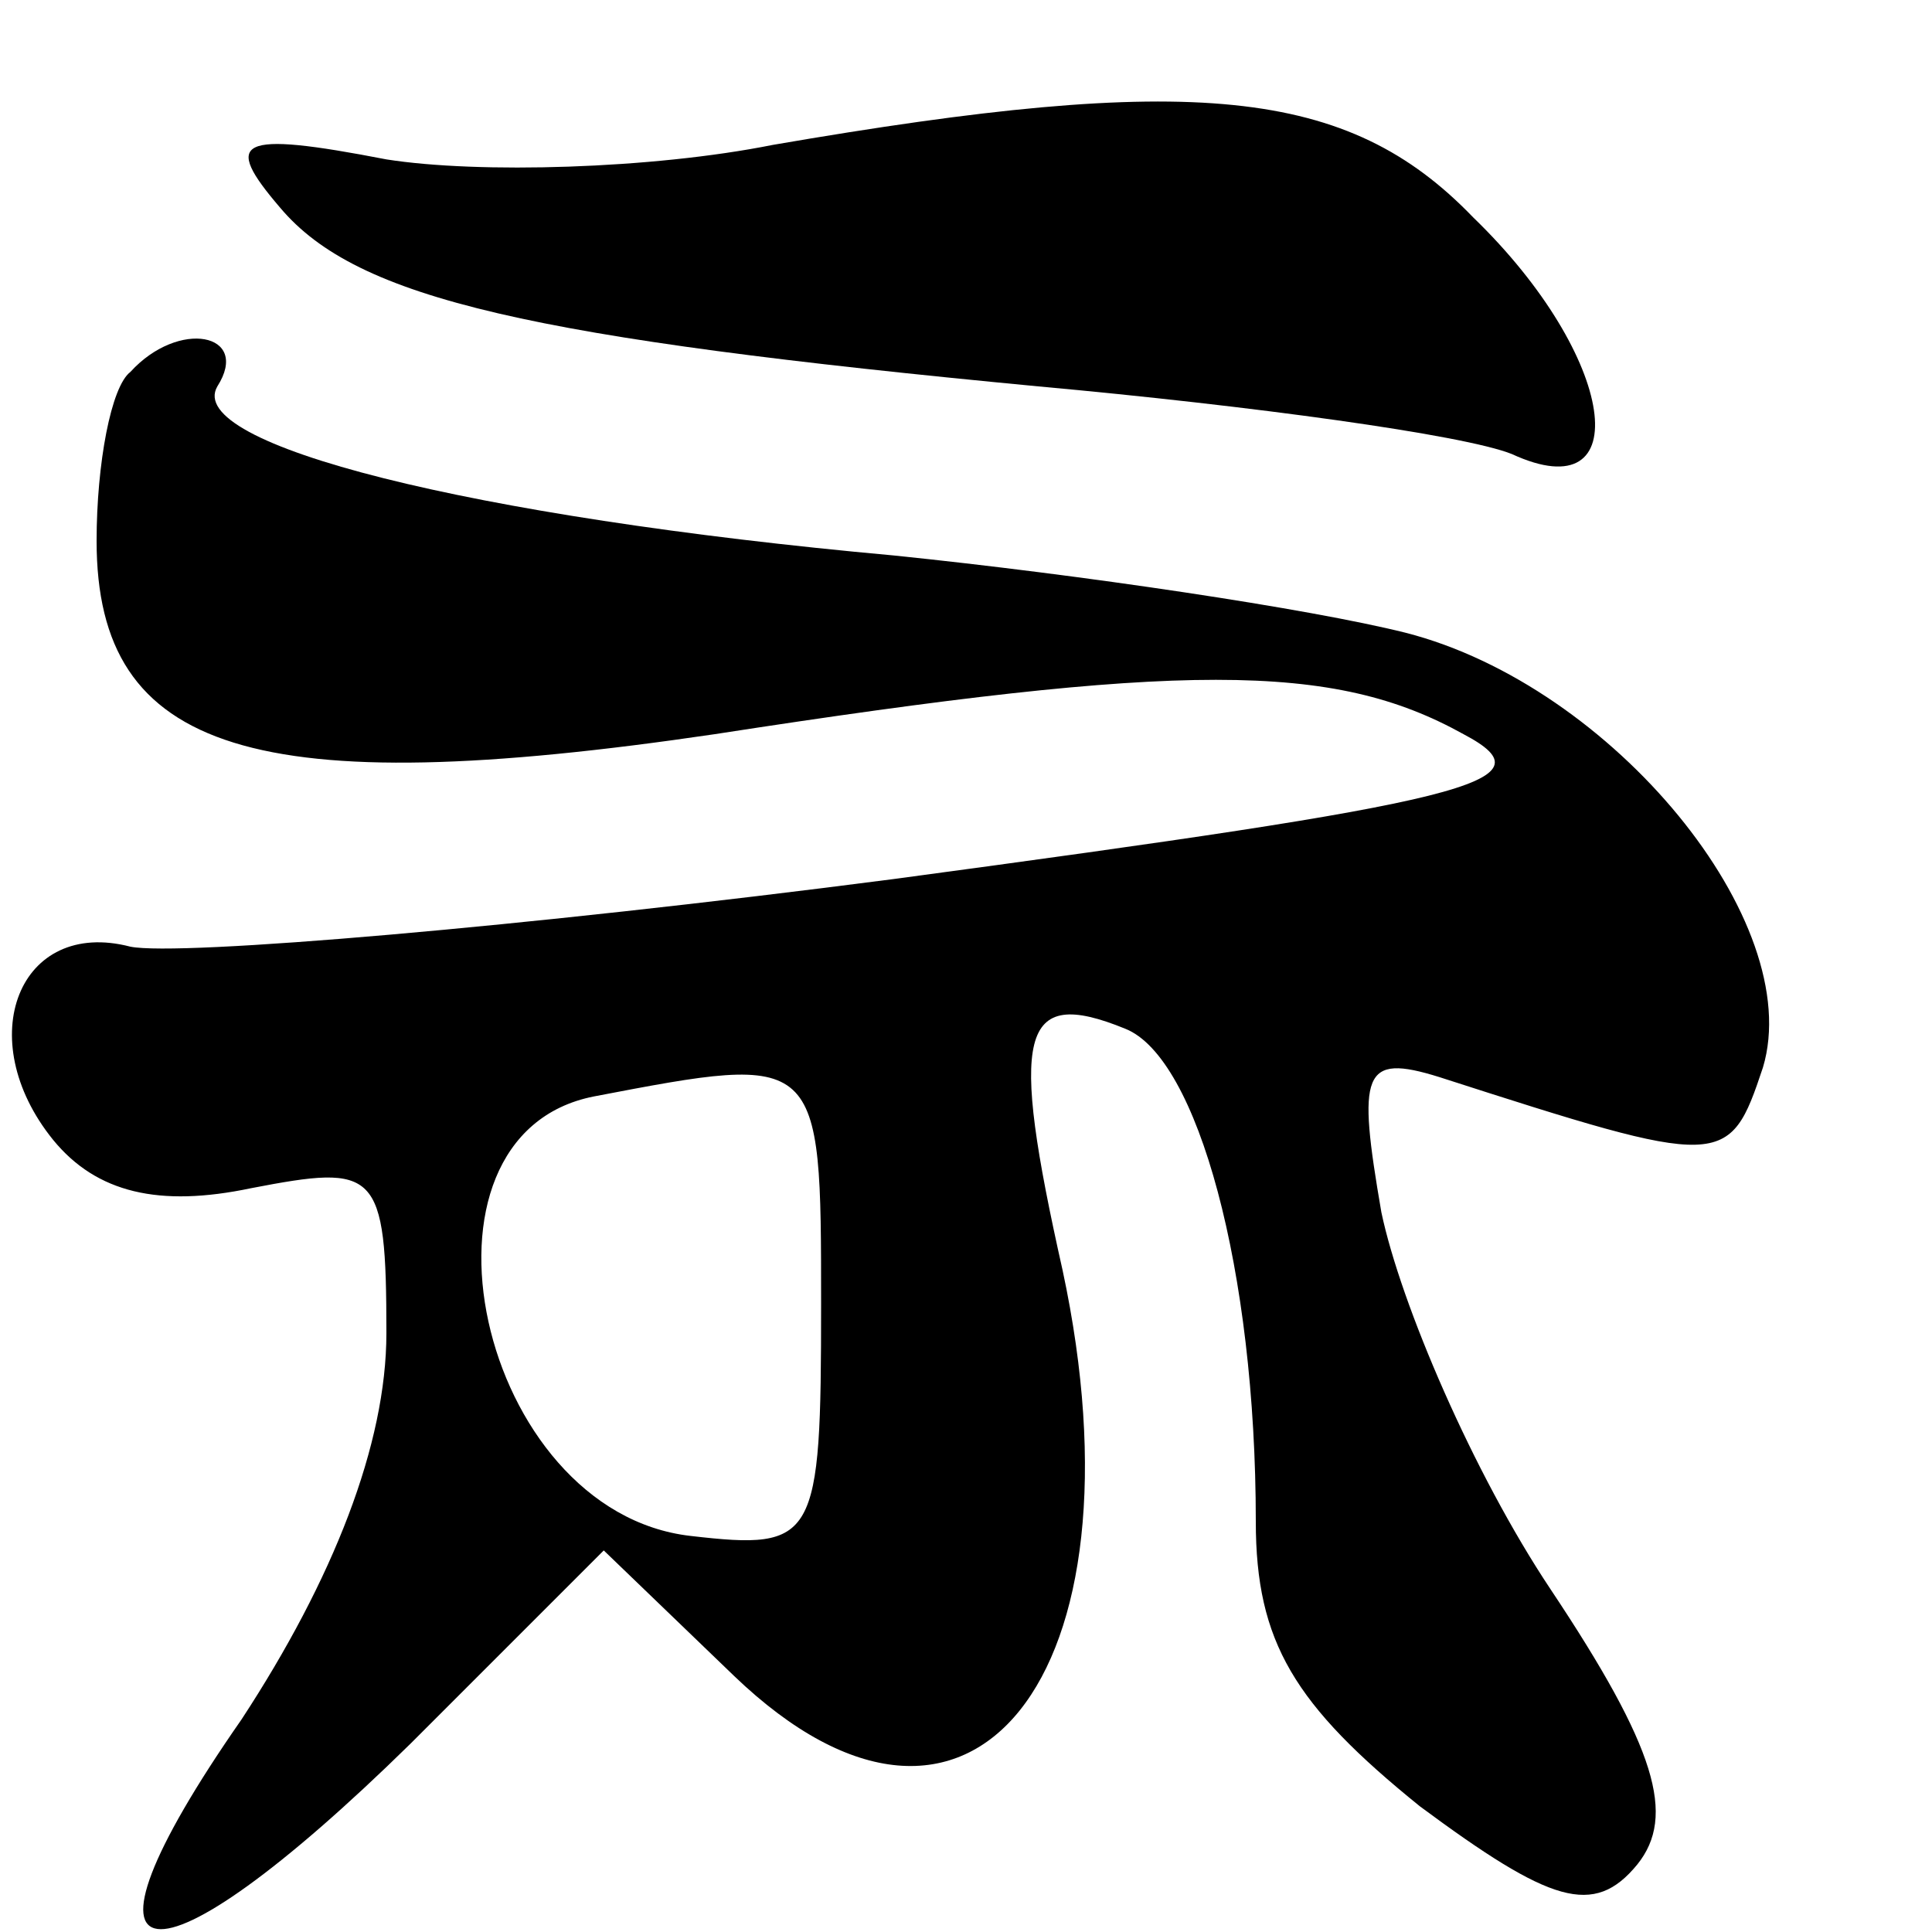
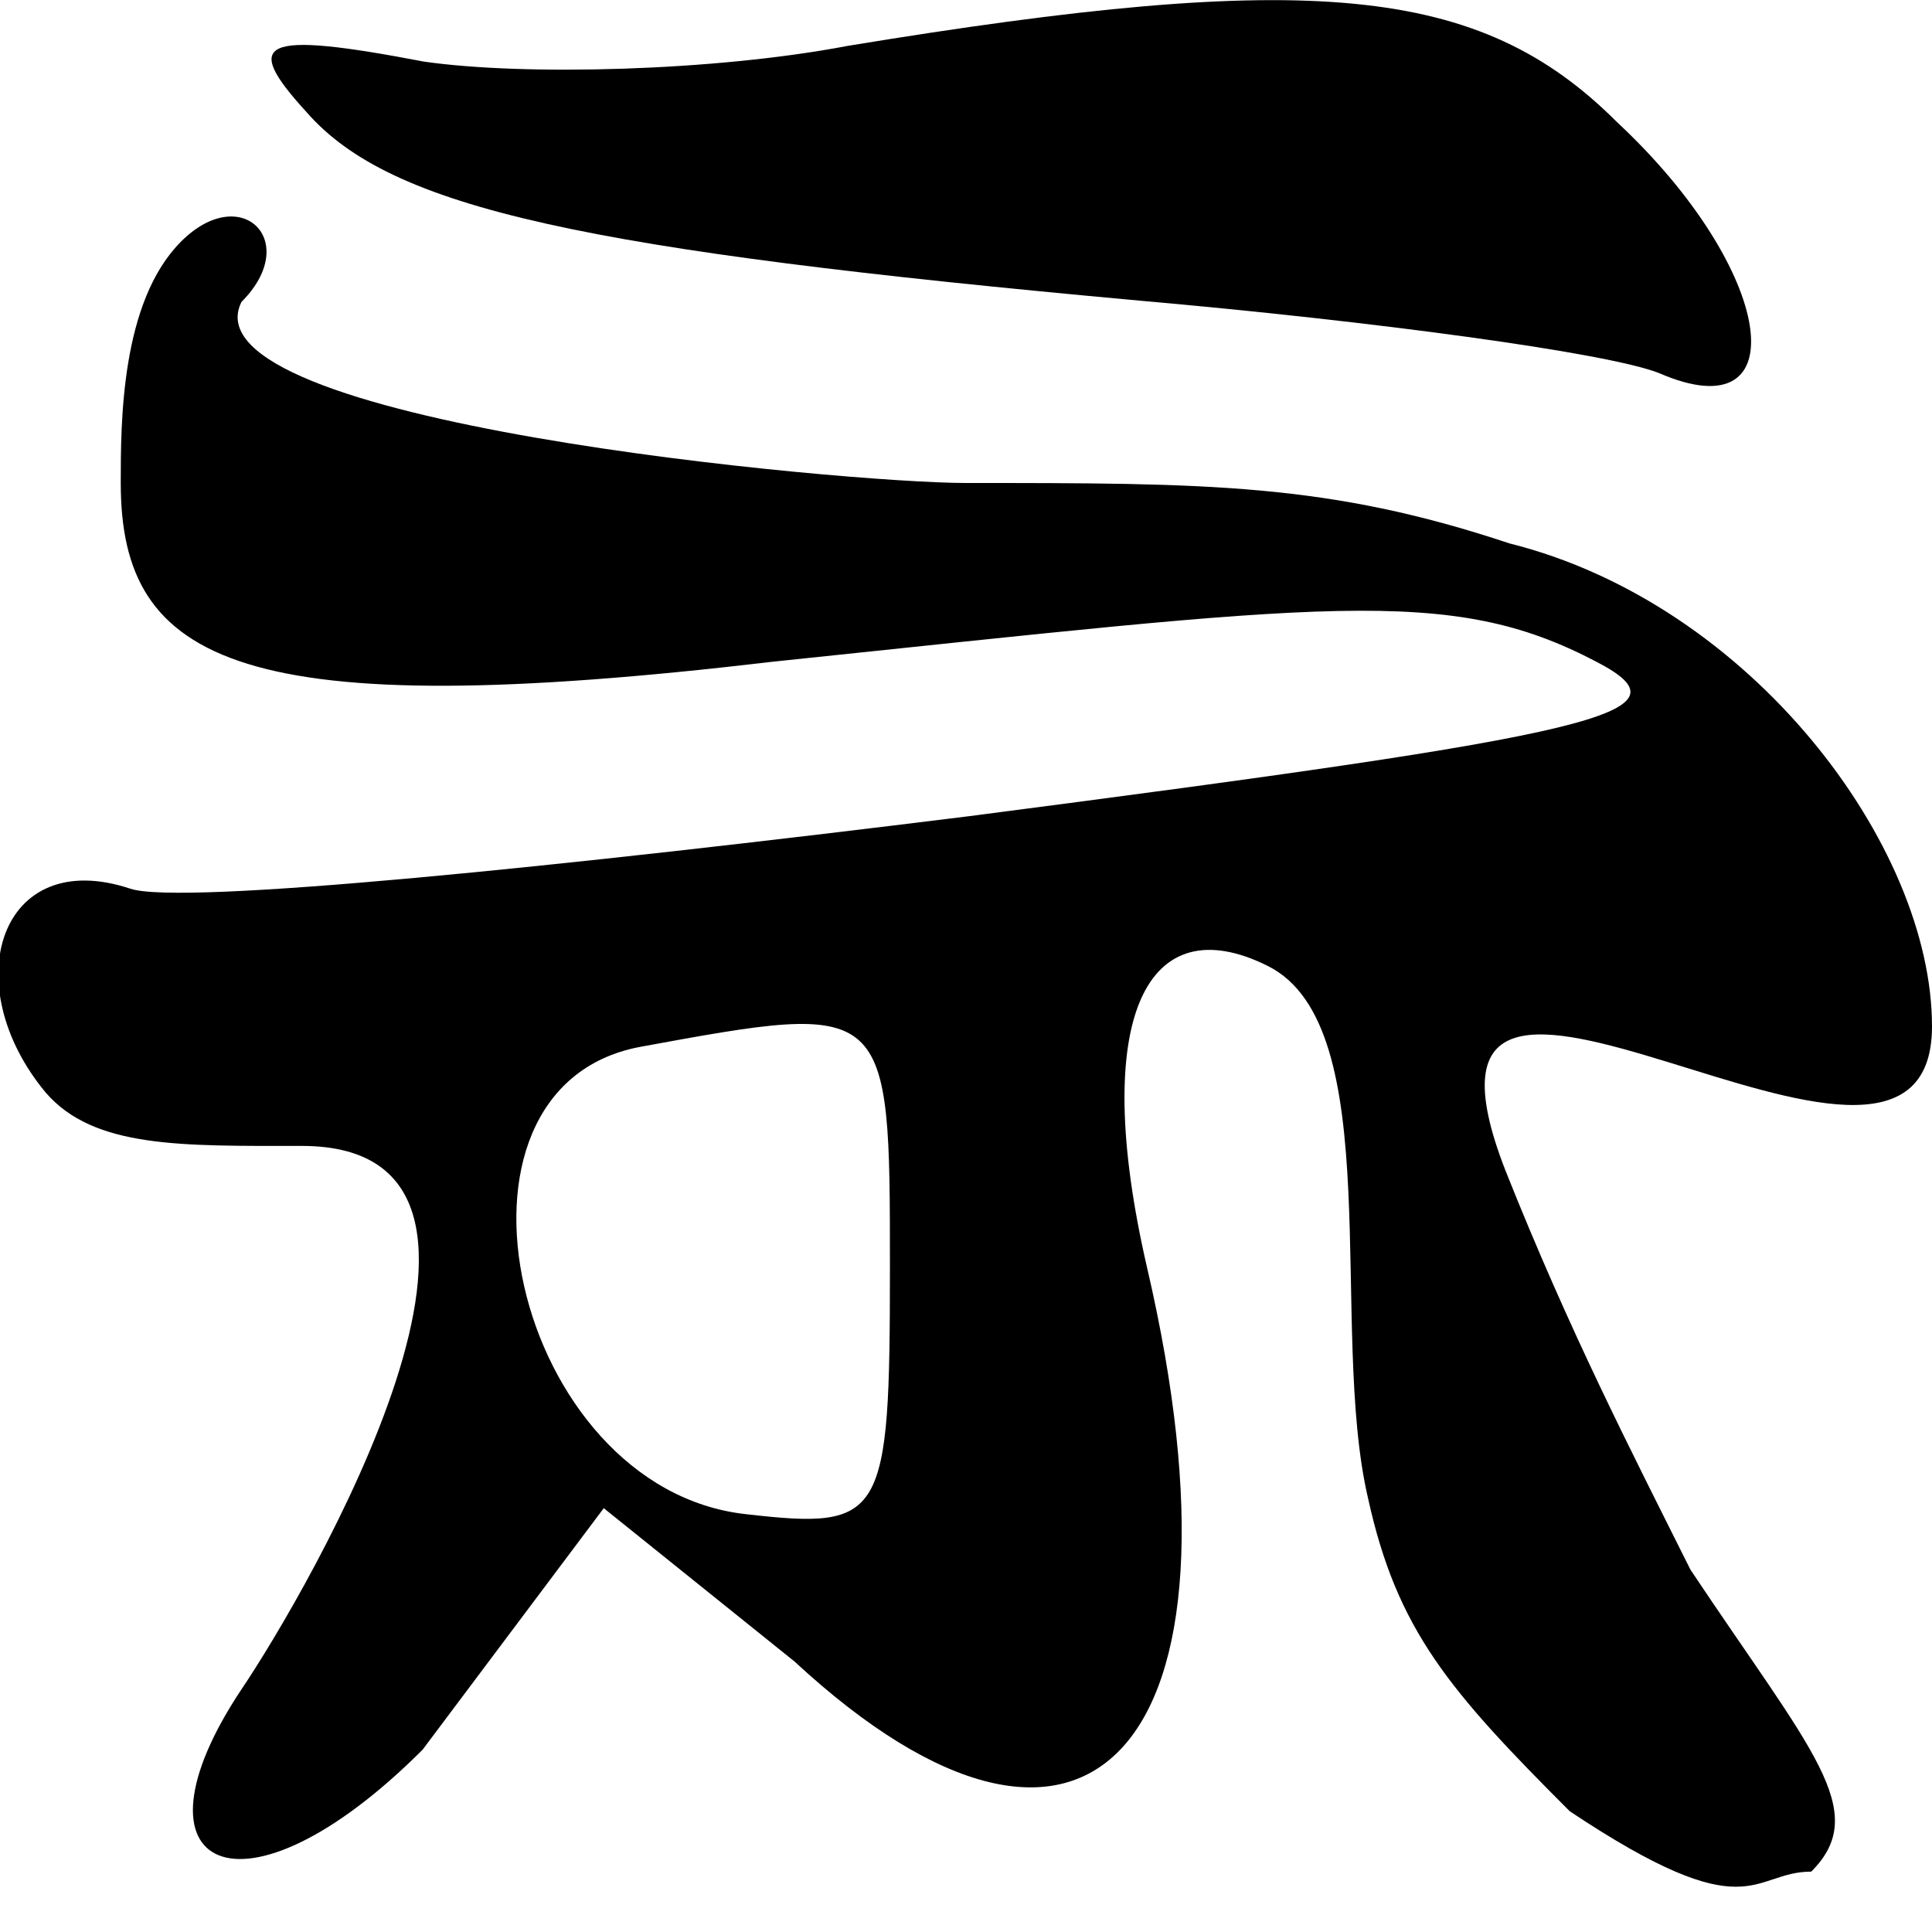
- <svg xmlns="http://www.w3.org/2000/svg" width="40" height="40" viewBox="0 0 40 40">
-   <g transform="translate(0,40) scale(0.1,-0.1)" fill="#000000" stroke="none">
-     <path d="M160 370 c-25 -5 -61 -6 -80 -3 -31 6 -34 4 -22 -10 16 -19 52 -27 157 -37 44 -4 88 -10 98 -14 26 -12 22 20 -8 49 -26 27 -58 30 -145 15z" />
-     <path d="M27 323 c-4 -3 -7 -19 -7 -35 0 -44 33 -54 128 -40 97 15 128 15 155 0 19 -10 1 -14 -118 -30 -77 -10 -148 -16 -158 -14 -23 6 -33 -19 -16 -40 9 -11 22 -14 41 -10 26 5 28 4 28 -30 0 -23 -11 -51 -30 -80 -39 -56 -19 -58 35 -5 l40 40 27 -26 c49 -47 86 0 68 84 -11 49 -9 59 13 50 15 -6 27 -50 27 -102 0 -25 8 -38 34 -59 27 -20 36 -23 45 -12 8 10 4 24 -18 57 -16 24 -31 59 -35 78 -5 29 -4 33 12 28 59 -19 60 -19 67 2 9 30 -31 79 -74 90 -20 5 -67 12 -106 16 -88 8 -147 23 -140 35 7 11 -8 14 -18 3z m143 -193 c0 -49 -1 -51 -27 -48 -44 5 -61 83 -20 91 47 9 47 9 47 -43z" />
-   </g>
+ <svg xmlns="http://www.w3.org/2000/svg" width="16" height="16" fill="black" viewBox="0 0 16 16" xml:space="preserve">
+   <path d="M7.02.38c-1.1.21-2.68.25-3.51.13C2.15.25 2 .34 2.54.93c.7.8 2.29 1.14 6.9 1.56 1.93.17 3.87.43 4.3.6 1.15.5.97-.85-.35-2.08C12.25-.13 10.85-.25 7.02.38" />
+   <path d="M1.5 2C1 2.5 1 3.5 1 4c0 1.5 1 2 5.4 1.48 4.6-.48 5.6-.64 6.82 0 .83.43.04.6-5.2 1.28-3.38.42-6.52.74-6.94.6C0 7-.37 8.15.38 9.05c.4.46 1.12.44 2.12.44 2.2 0 .04 3.7-.5 4.5-1 1.5 0 2 1.5.5l1.5-2 1.58 1.27C9 16 10.43 14.5 9.5 10.5c-.48-2.08 0-3 1-2.5s.5 3 .83 4.41C11.57 13.5 12 14 13 15c1.5 1 1.5.5 2 .5.5-.5 0-1-1-2.5-.5-1-1-1.97-1.53-3.3-1.12-2.86 3.53.85 3.53-1.2 0-1.5-1.5-3.5-3.5-4C11 4 10 4 8 4c-1 0-6.5-.5-6-1.5.5-.5 0-1-.5-.5m5.87 8.5c0 2.08-.05 2.17-1.19 2.04-1.93-.21-2.68-3.53-.88-3.87 2.07-.38 2.07-.38 2.07 1.83Z" />
</svg>
